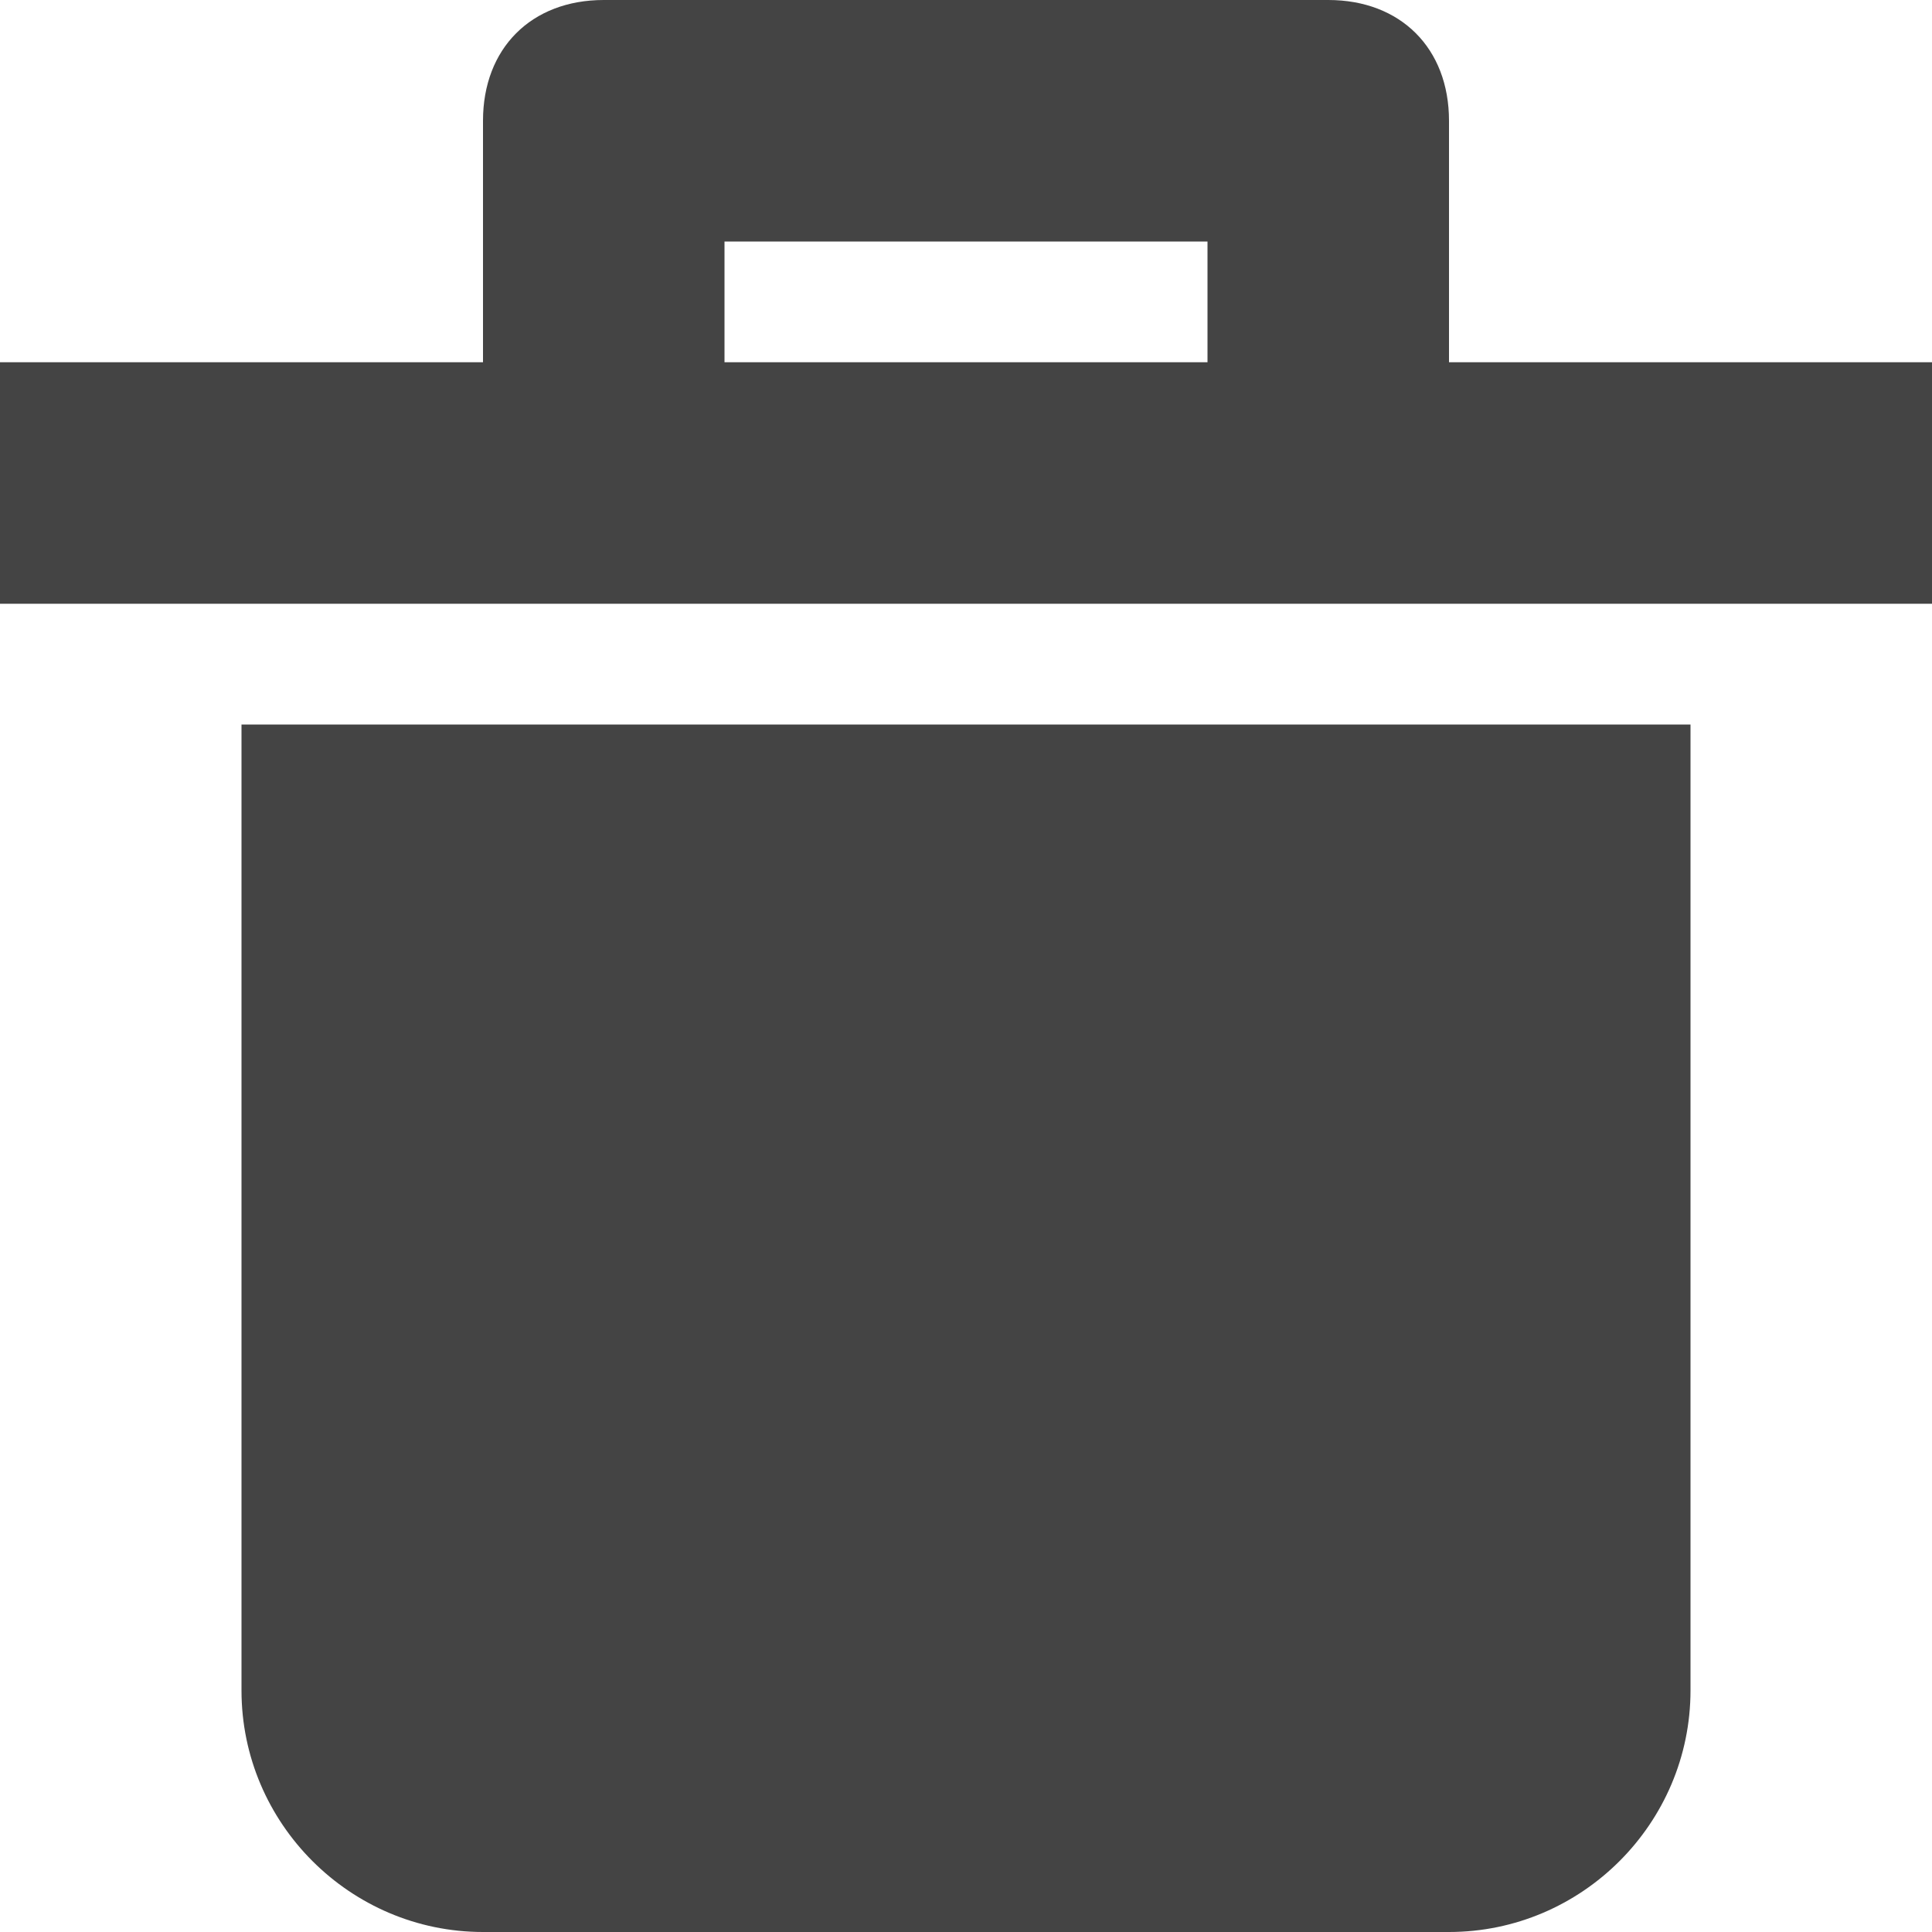
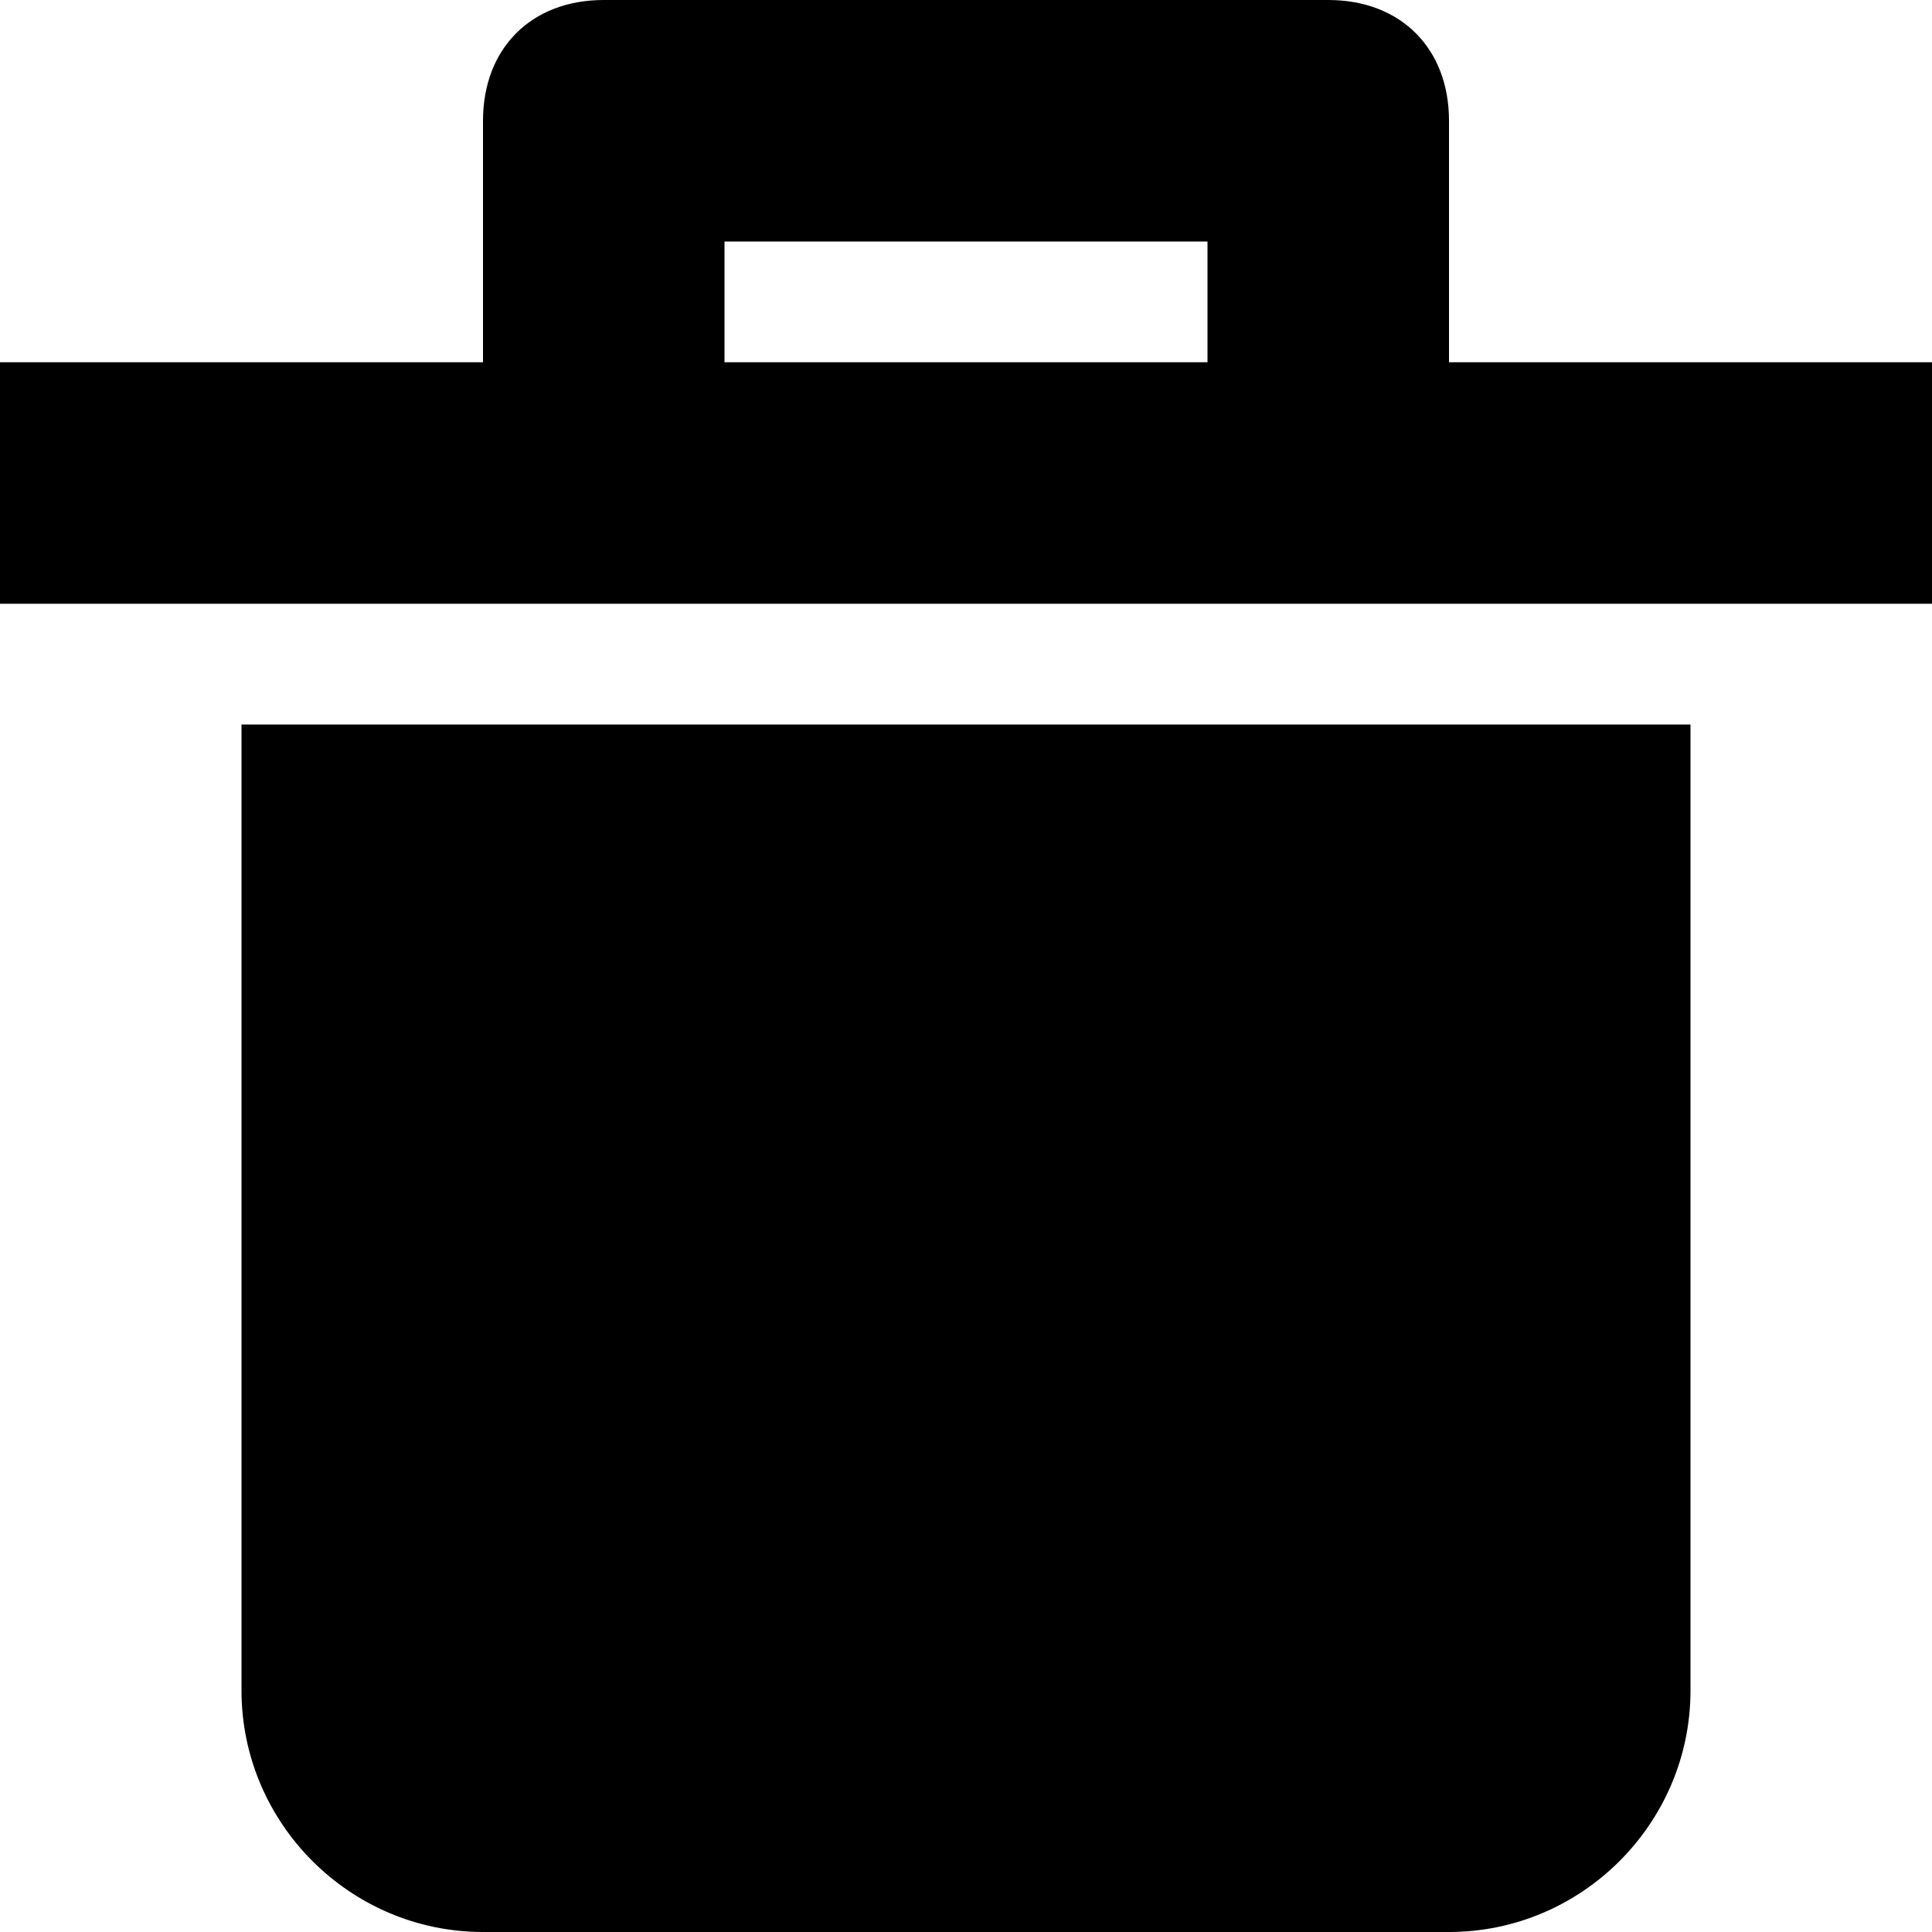
<svg xmlns="http://www.w3.org/2000/svg" width="16" height="16" viewBox="0 0 16 16">
-   <g class="nc-icon-wrapper" fill="#444444">
-     <path fill="#444444" d="M2,6v8c0,1.1,0.9,2,2,2h8c1.1,0,2-0.9,2-2V6H2z" />
-     <path data-color="color-2" fill="#444444" d="M12,3V1c0-0.6-0.4-1-1-1H5C4.4,0,4,0.4,4,1v2H0v2h16V3H12z M10,3H6V2h4V3z" />
+   <g class="nc-icon-wrapper" fill="#000000">
+     <path fill="#000000" d="M2,6v8c0,1.1,0.9,2,2,2h8c1.1,0,2-0.9,2-2V6H2z" />
+     <path data-color="color-2" fill="#000000" d="M12,3V1c0-0.6-0.4-1-1-1H5C4.4,0,4,0.4,4,1v2H0v2h16V3H12z M10,3H6V2h4V3z" />
  </g>
</svg>
